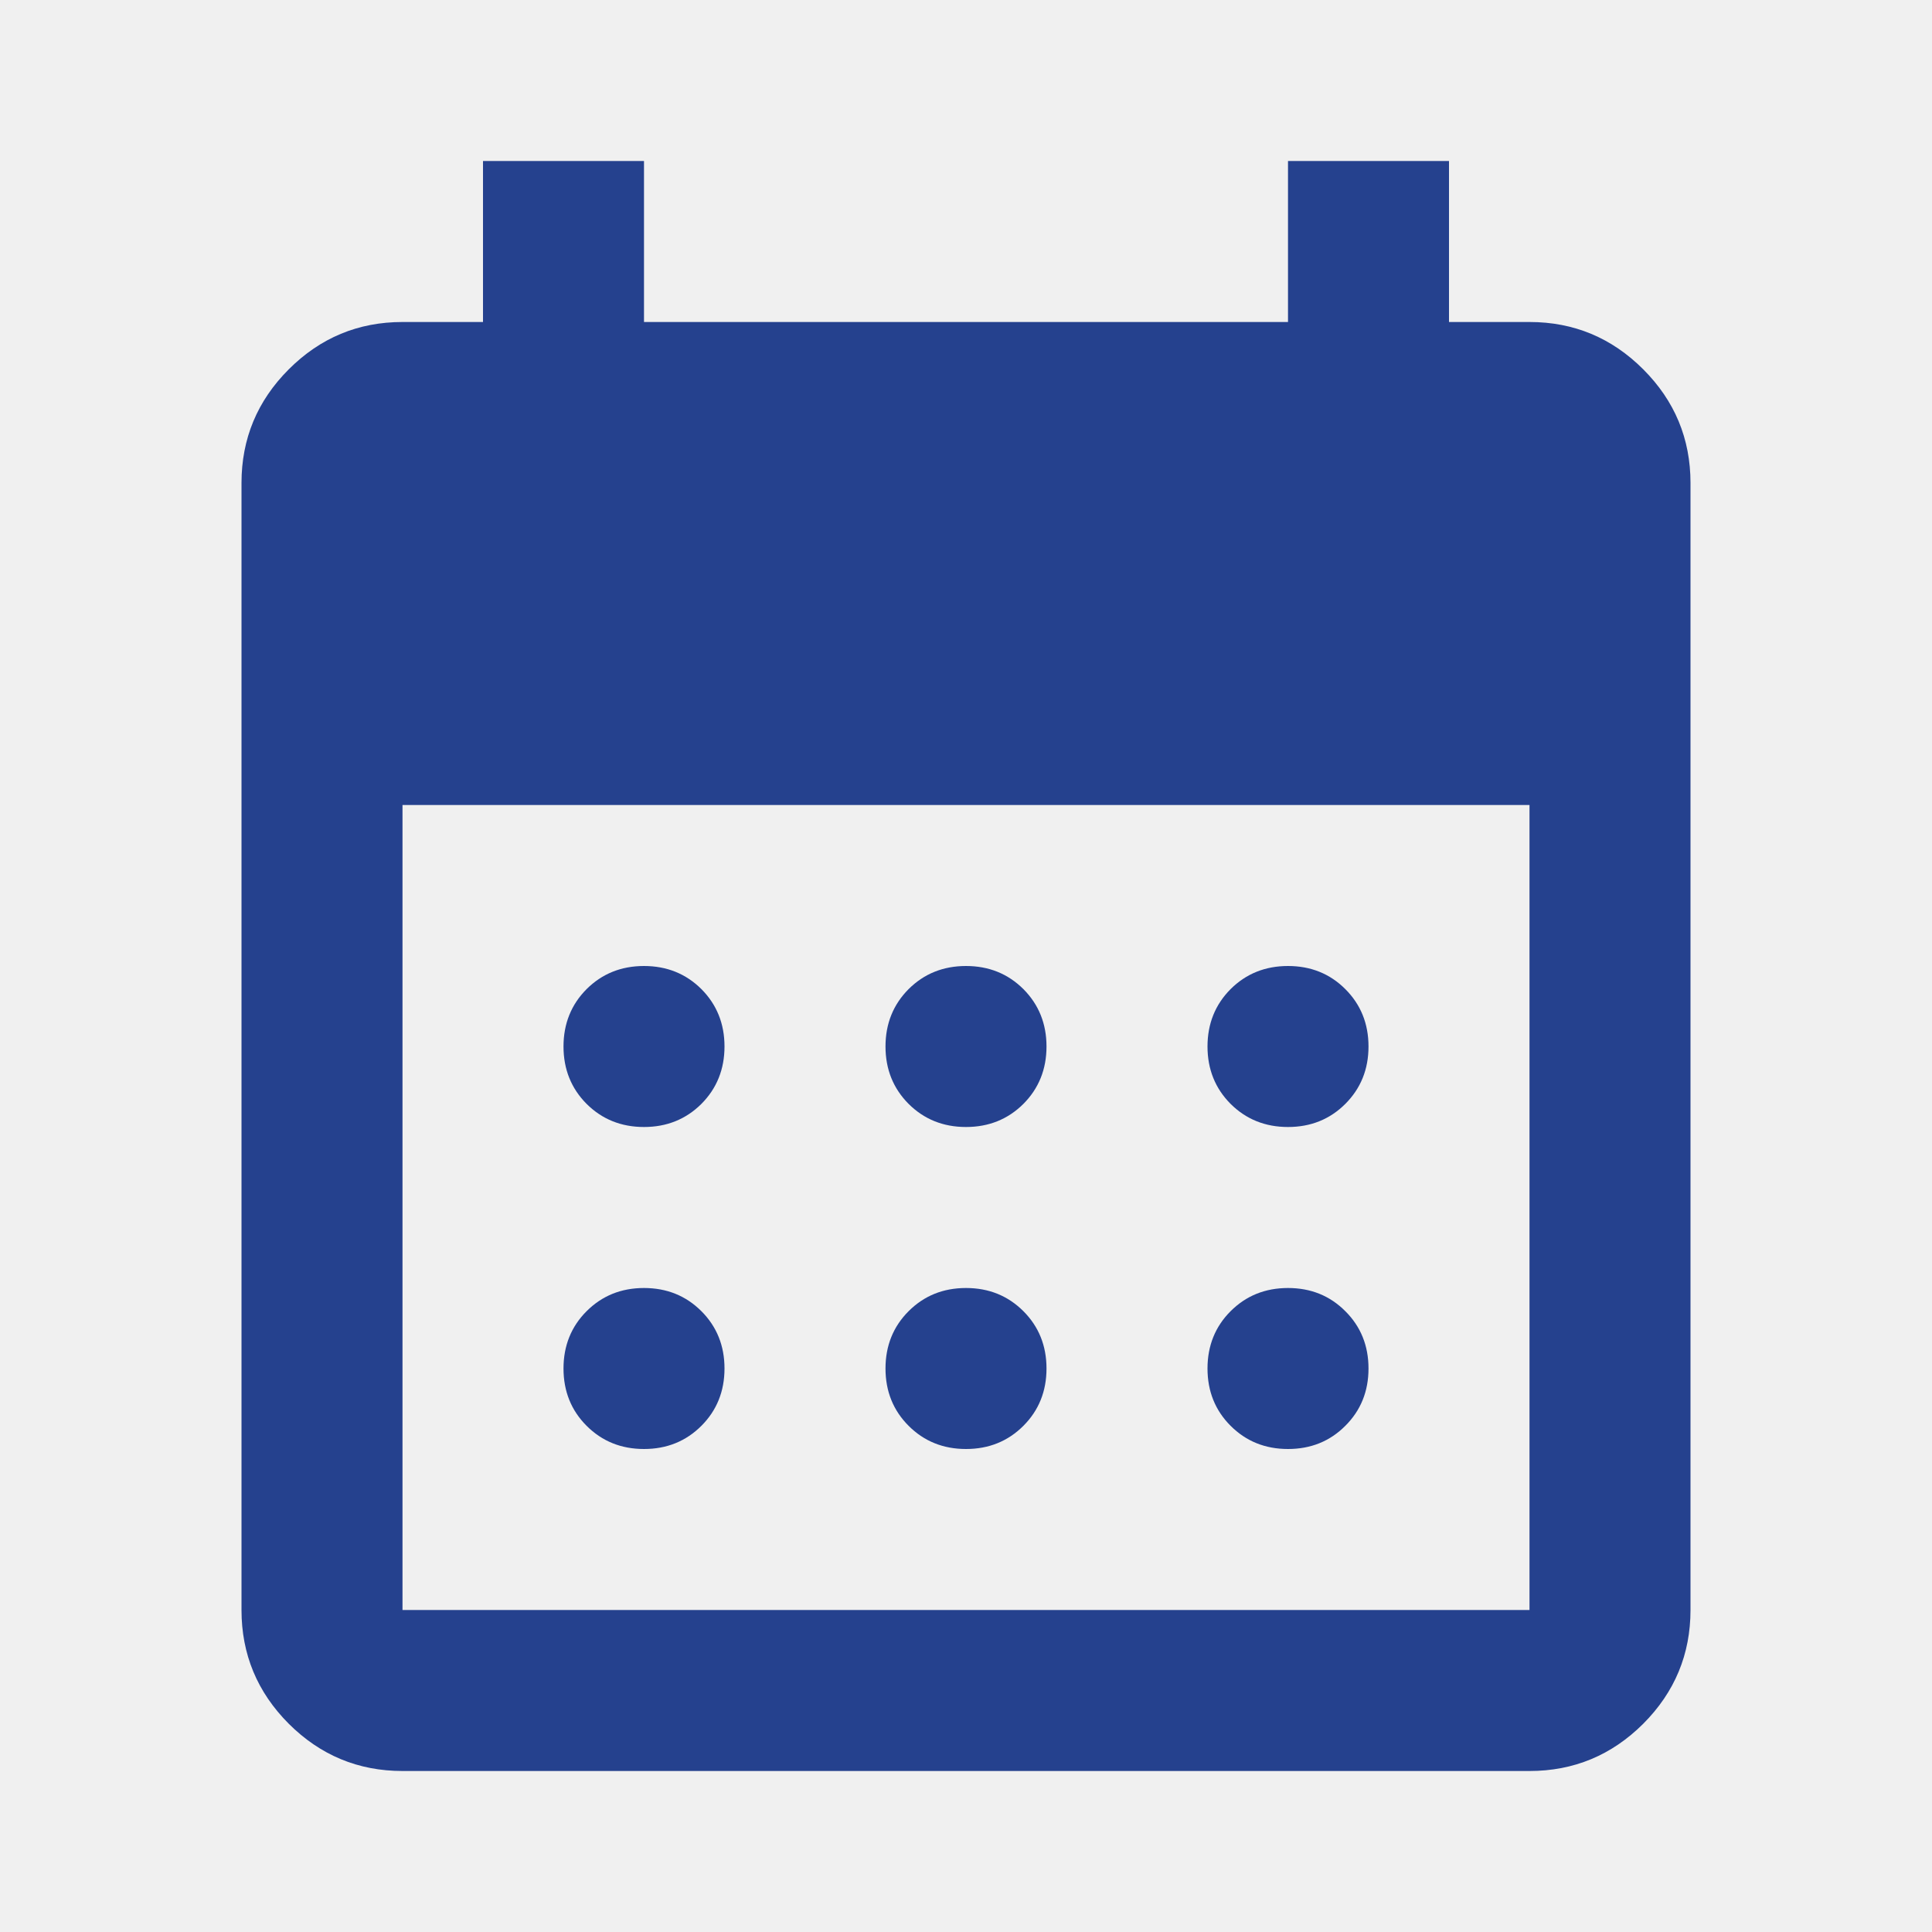
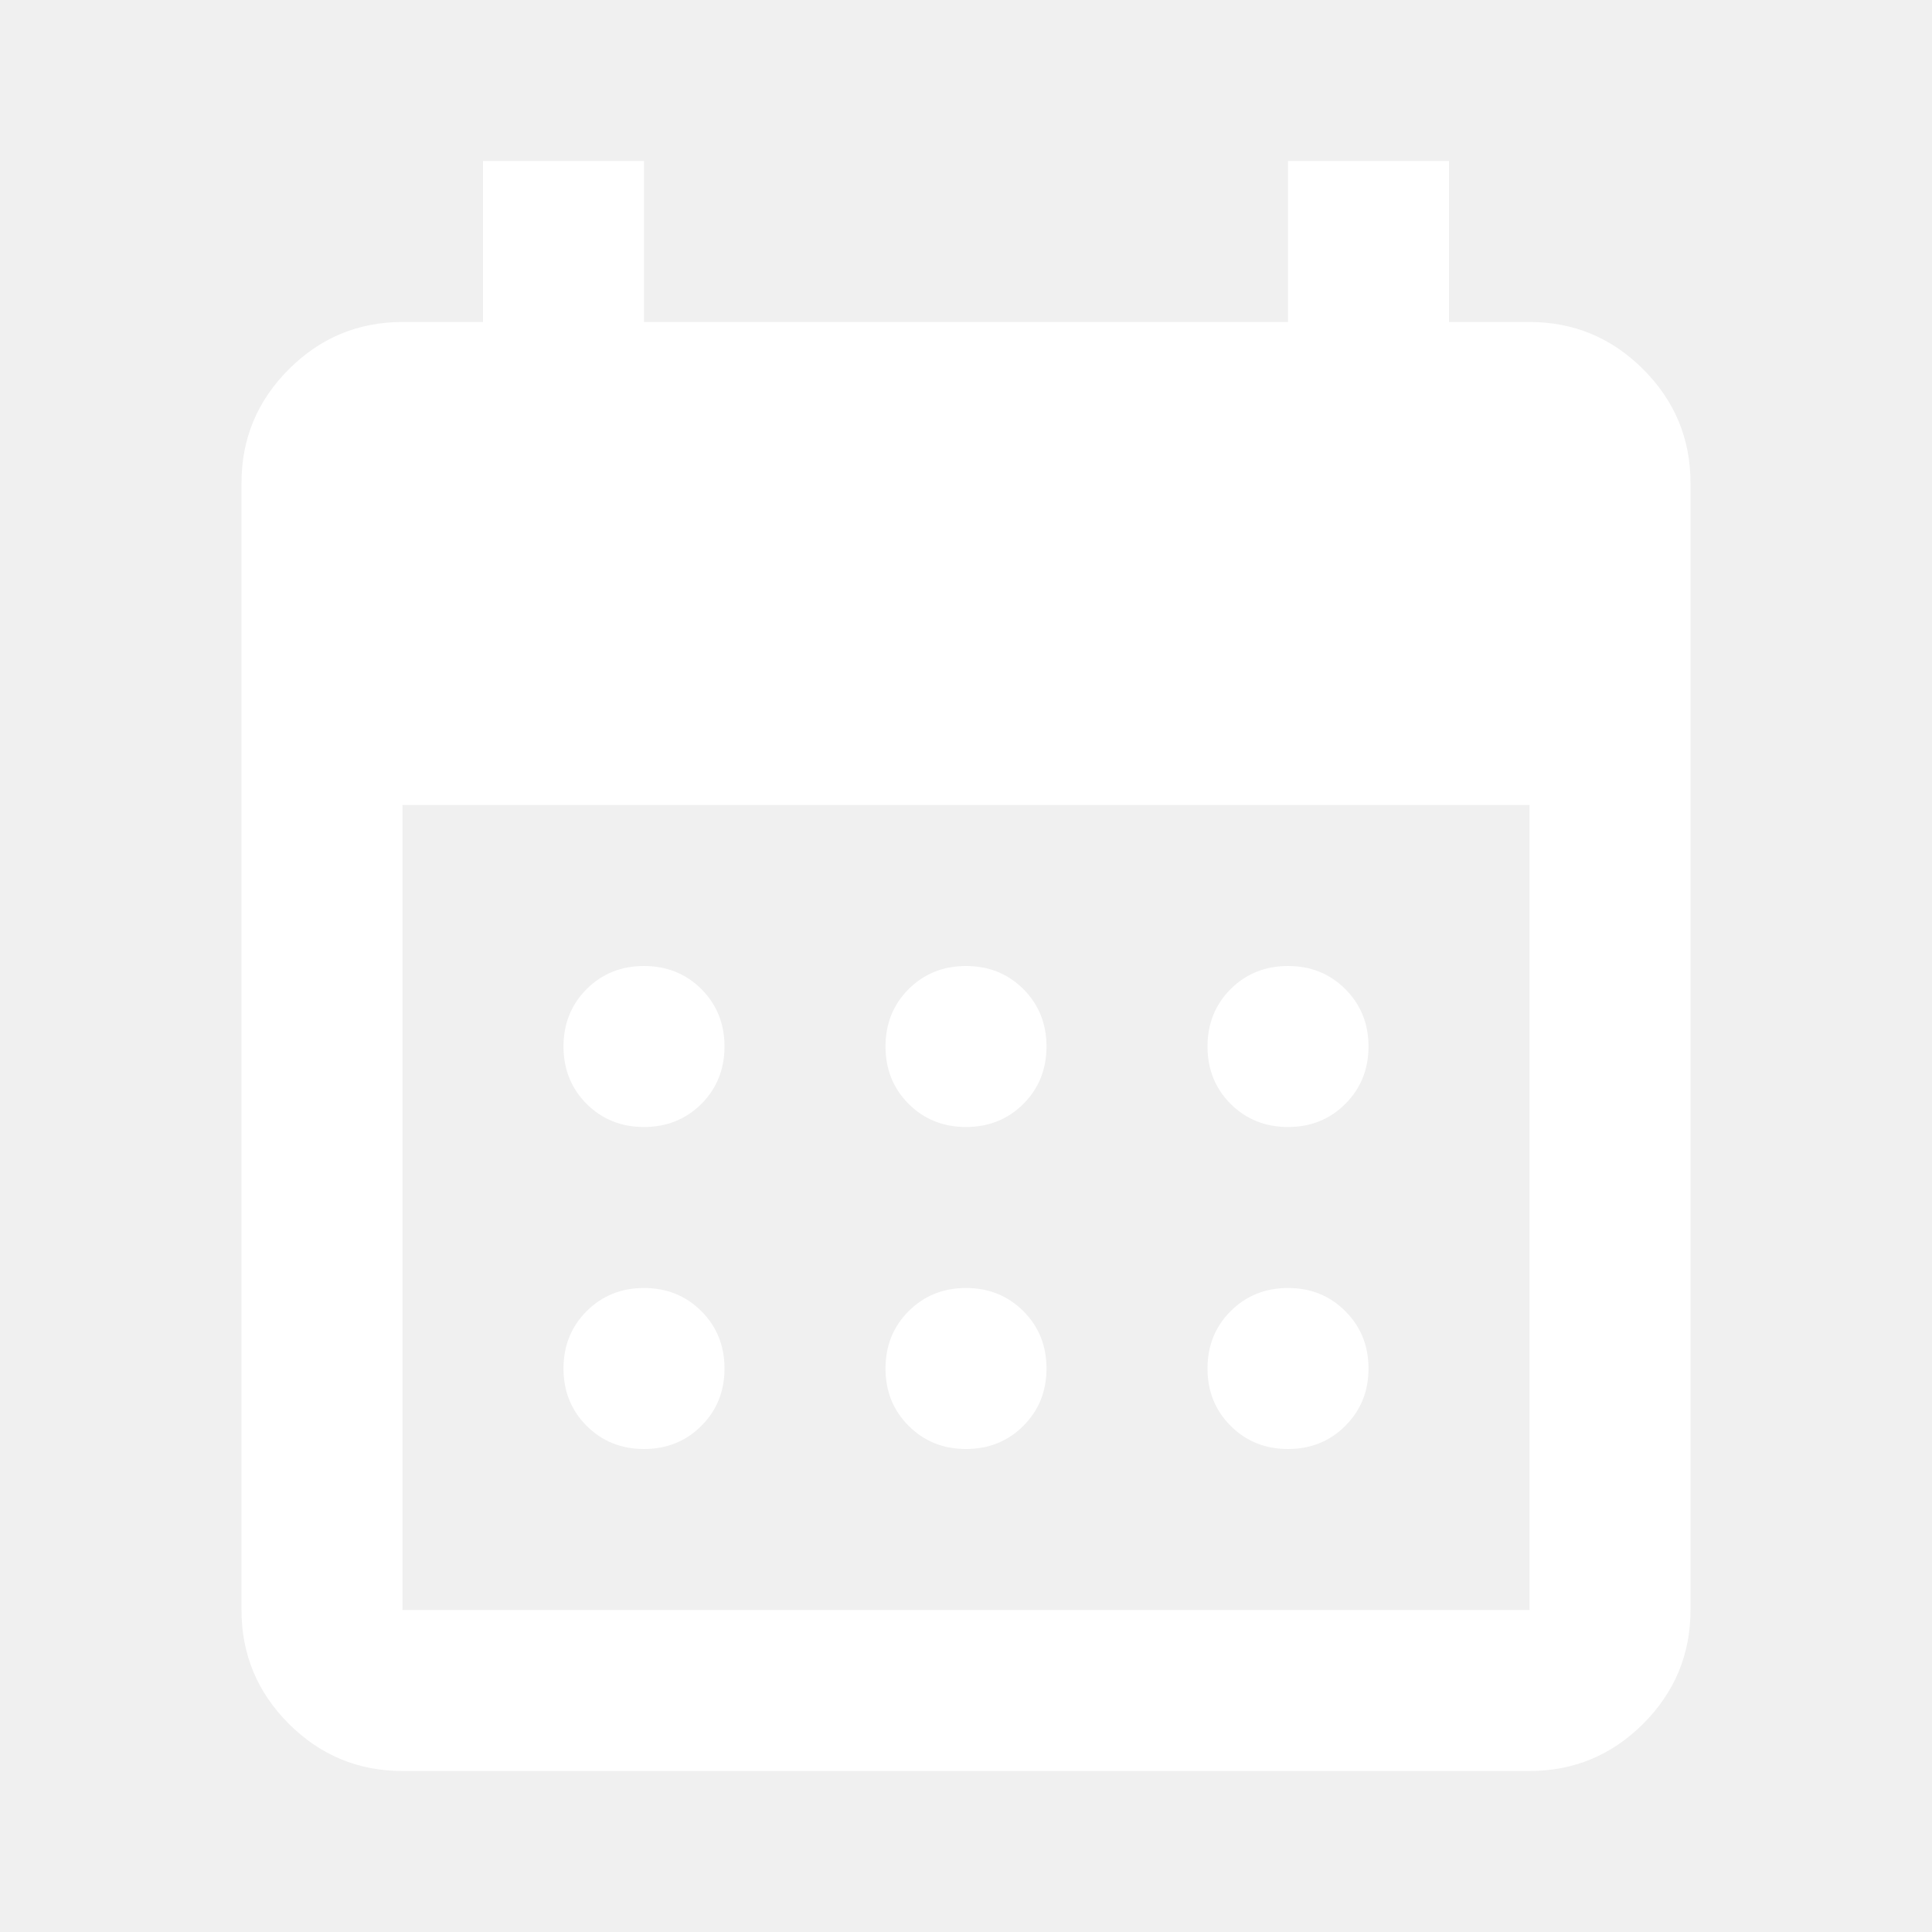
<svg xmlns="http://www.w3.org/2000/svg" width="24" height="24" viewBox="0 0 24 24" fill="none">
-   <path d="M12 14C11.717 14 11.479 13.904 11.287 13.713C11.096 13.521 11 13.283 11 13C11 12.717 11.096 12.479 11.287 12.287C11.479 12.096 11.717 12 12 12C12.283 12 12.521 12.096 12.713 12.287C12.904 12.479 13 12.717 13 13C13 13.283 12.904 13.521 12.713 13.713C12.521 13.904 12.283 14 12 14ZM8 14C7.717 14 7.479 13.904 7.287 13.713C7.096 13.521 7 13.283 7 13C7 12.717 7.096 12.479 7.287 12.287C7.479 12.096 7.717 12 8 12C8.283 12 8.521 12.096 8.713 12.287C8.904 12.479 9 12.717 9 13C9 13.283 8.904 13.521 8.713 13.713C8.521 13.904 8.283 14 8 14ZM16 14C15.717 14 15.479 13.904 15.287 13.713C15.096 13.521 15 13.283 15 13C15 12.717 15.096 12.479 15.287 12.287C15.479 12.096 15.717 12 16 12C16.283 12 16.521 12.096 16.712 12.287C16.904 12.479 17 12.717 17 13C17 13.283 16.904 13.521 16.712 13.713C16.521 13.904 16.283 14 16 14ZM12 18C11.717 18 11.479 17.904 11.287 17.712C11.096 17.521 11 17.283 11 17C11 16.717 11.096 16.479 11.287 16.288C11.479 16.096 11.717 16 12 16C12.283 16 12.521 16.096 12.713 16.288C12.904 16.479 13 16.717 13 17C13 17.283 12.904 17.521 12.713 17.712C12.521 17.904 12.283 18 12 18ZM8 18C7.717 18 7.479 17.904 7.287 17.712C7.096 17.521 7 17.283 7 17C7 16.717 7.096 16.479 7.287 16.288C7.479 16.096 7.717 16 8 16C8.283 16 8.521 16.096 8.713 16.288C8.904 16.479 9 16.717 9 17C9 17.283 8.904 17.521 8.713 17.712C8.521 17.904 8.283 18 8 18ZM16 18C15.717 18 15.479 17.904 15.287 17.712C15.096 17.521 15 17.283 15 17C15 16.717 15.096 16.479 15.287 16.288C15.479 16.096 15.717 16 16 16C16.283 16 16.521 16.096 16.712 16.288C16.904 16.479 17 16.717 17 17C17 17.283 16.904 17.521 16.712 17.712C16.521 17.904 16.283 18 16 18ZM5 22C4.45 22 3.979 21.804 3.587 21.413C3.196 21.021 3 20.55 3 20V6C3 5.45 3.196 4.979 3.587 4.588C3.979 4.196 4.45 4 5 4H6V2H8V4H16V2H18V4H19C19.55 4 20.021 4.196 20.413 4.588C20.804 4.979 21 5.45 21 6V20C21 20.55 20.804 21.021 20.413 21.413C20.021 21.804 19.55 22 19 22H5ZM5 20H19V10H5V20Z" fill="#25418E" />
+   <path d="M12 14C11.717 14 11.479 13.904 11.287 13.713C11.096 13.521 11 13.283 11 13C11 12.717 11.096 12.479 11.287 12.287C11.479 12.096 11.717 12 12 12C12.283 12 12.521 12.096 12.713 12.287C12.904 12.479 13 12.717 13 13C13 13.283 12.904 13.521 12.713 13.713C12.521 13.904 12.283 14 12 14ZM8 14C7.717 14 7.479 13.904 7.287 13.713C7.096 13.521 7 13.283 7 13C7 12.717 7.096 12.479 7.287 12.287C7.479 12.096 7.717 12 8 12C8.283 12 8.521 12.096 8.713 12.287C8.904 12.479 9 12.717 9 13C9 13.283 8.904 13.521 8.713 13.713C8.521 13.904 8.283 14 8 14ZM16 14C15.717 14 15.479 13.904 15.287 13.713C15.096 13.521 15 13.283 15 13C15 12.717 15.096 12.479 15.287 12.287C15.479 12.096 15.717 12 16 12C16.283 12 16.521 12.096 16.712 12.287C16.904 12.479 17 12.717 17 13C17 13.283 16.904 13.521 16.712 13.713C16.521 13.904 16.283 14 16 14ZM12 18C11.717 18 11.479 17.904 11.287 17.712C11.096 17.521 11 17.283 11 17C11 16.717 11.096 16.479 11.287 16.288C11.479 16.096 11.717 16 12 16C12.283 16 12.521 16.096 12.713 16.288C12.904 16.479 13 16.717 13 17C13 17.283 12.904 17.521 12.713 17.712C12.521 17.904 12.283 18 12 18ZM8 18C7.717 18 7.479 17.904 7.287 17.712C7.096 17.521 7 17.283 7 17C7 16.717 7.096 16.479 7.287 16.288C7.479 16.096 7.717 16 8 16C8.283 16 8.521 16.096 8.713 16.288C8.904 16.479 9 16.717 9 17C9 17.283 8.904 17.521 8.713 17.712C8.521 17.904 8.283 18 8 18ZM16 18C15.717 18 15.479 17.904 15.287 17.712C15.096 17.521 15 17.283 15 17C15 16.717 15.096 16.479 15.287 16.288C15.479 16.096 15.717 16 16 16C16.283 16 16.521 16.096 16.712 16.288C16.904 16.479 17 16.717 17 17C17 17.283 16.904 17.521 16.712 17.712C16.521 17.904 16.283 18 16 18ZM5 22C4.45 22 3.979 21.804 3.587 21.413C3.196 21.021 3 20.55 3 20V6C3 5.45 3.196 4.979 3.587 4.588C3.979 4.196 4.45 4 5 4H6V2H8V4H16V2H18V4H19C19.55 4 20.021 4.196 20.413 4.588C20.804 4.979 21 5.45 21 6V20C21 20.55 20.804 21.021 20.413 21.413C20.021 21.804 19.55 22 19 22H5ZM5 20H19V10H5V20Z" fill="white" />
</svg>
